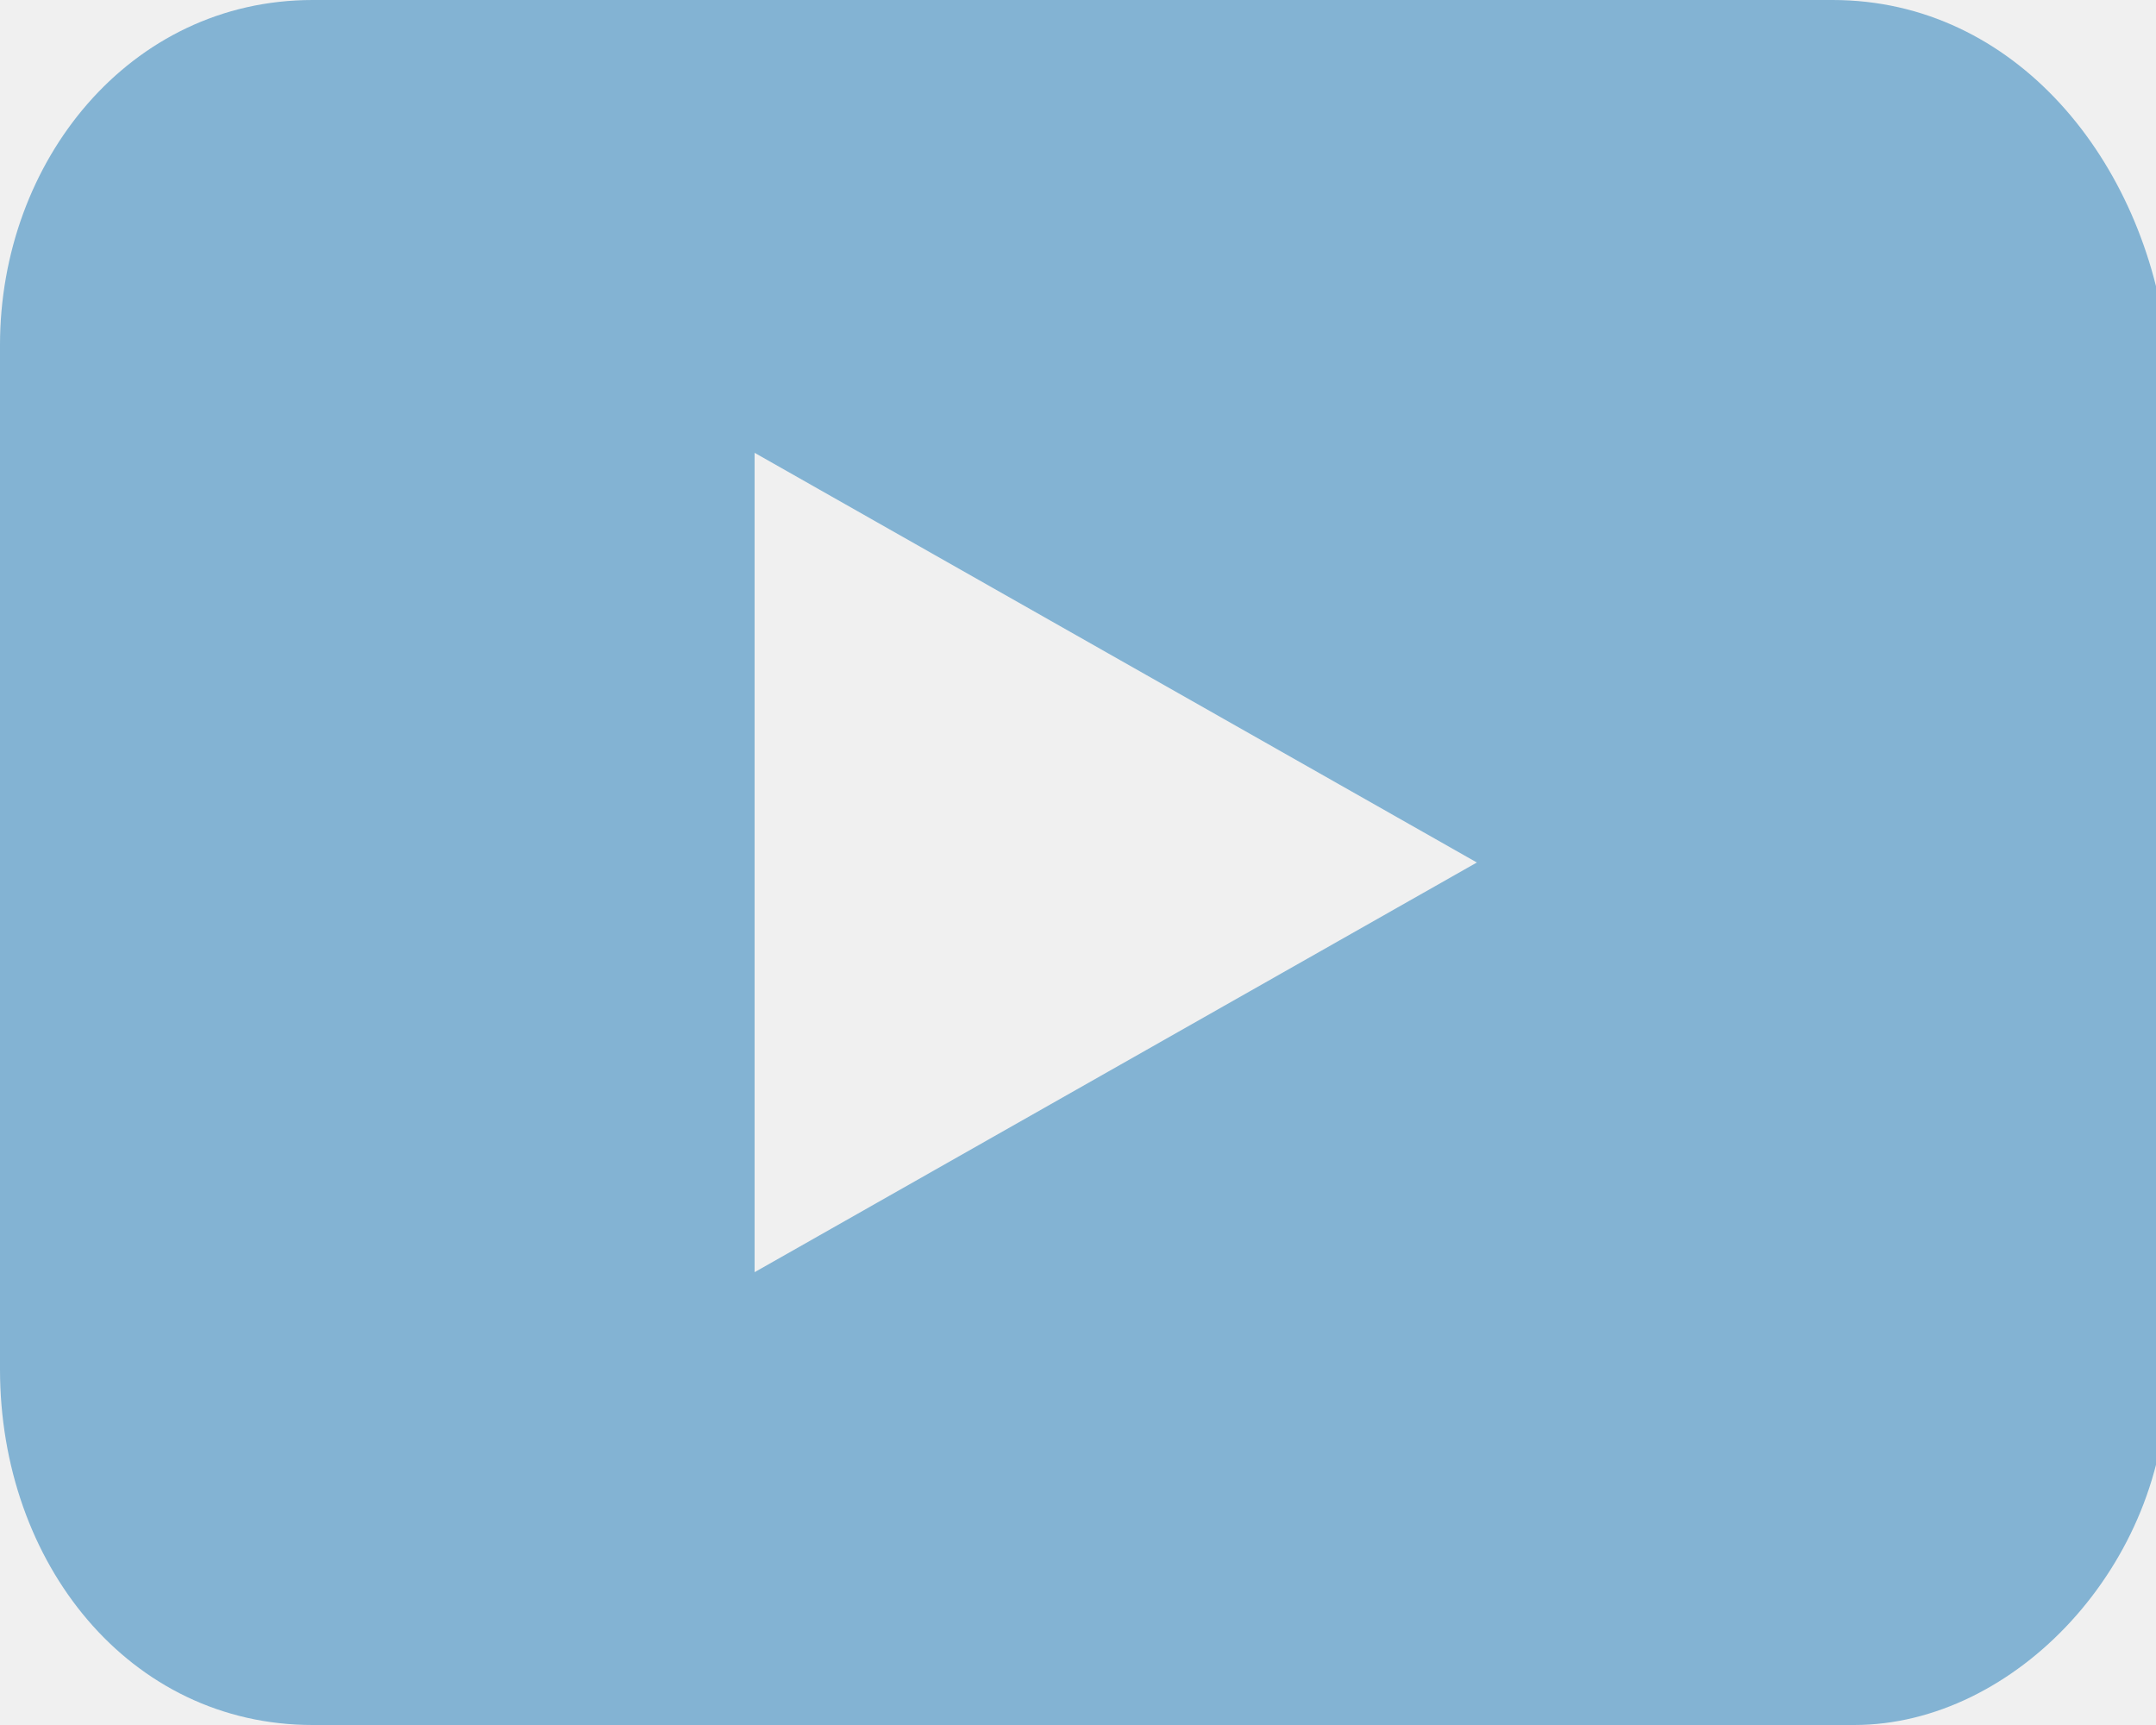
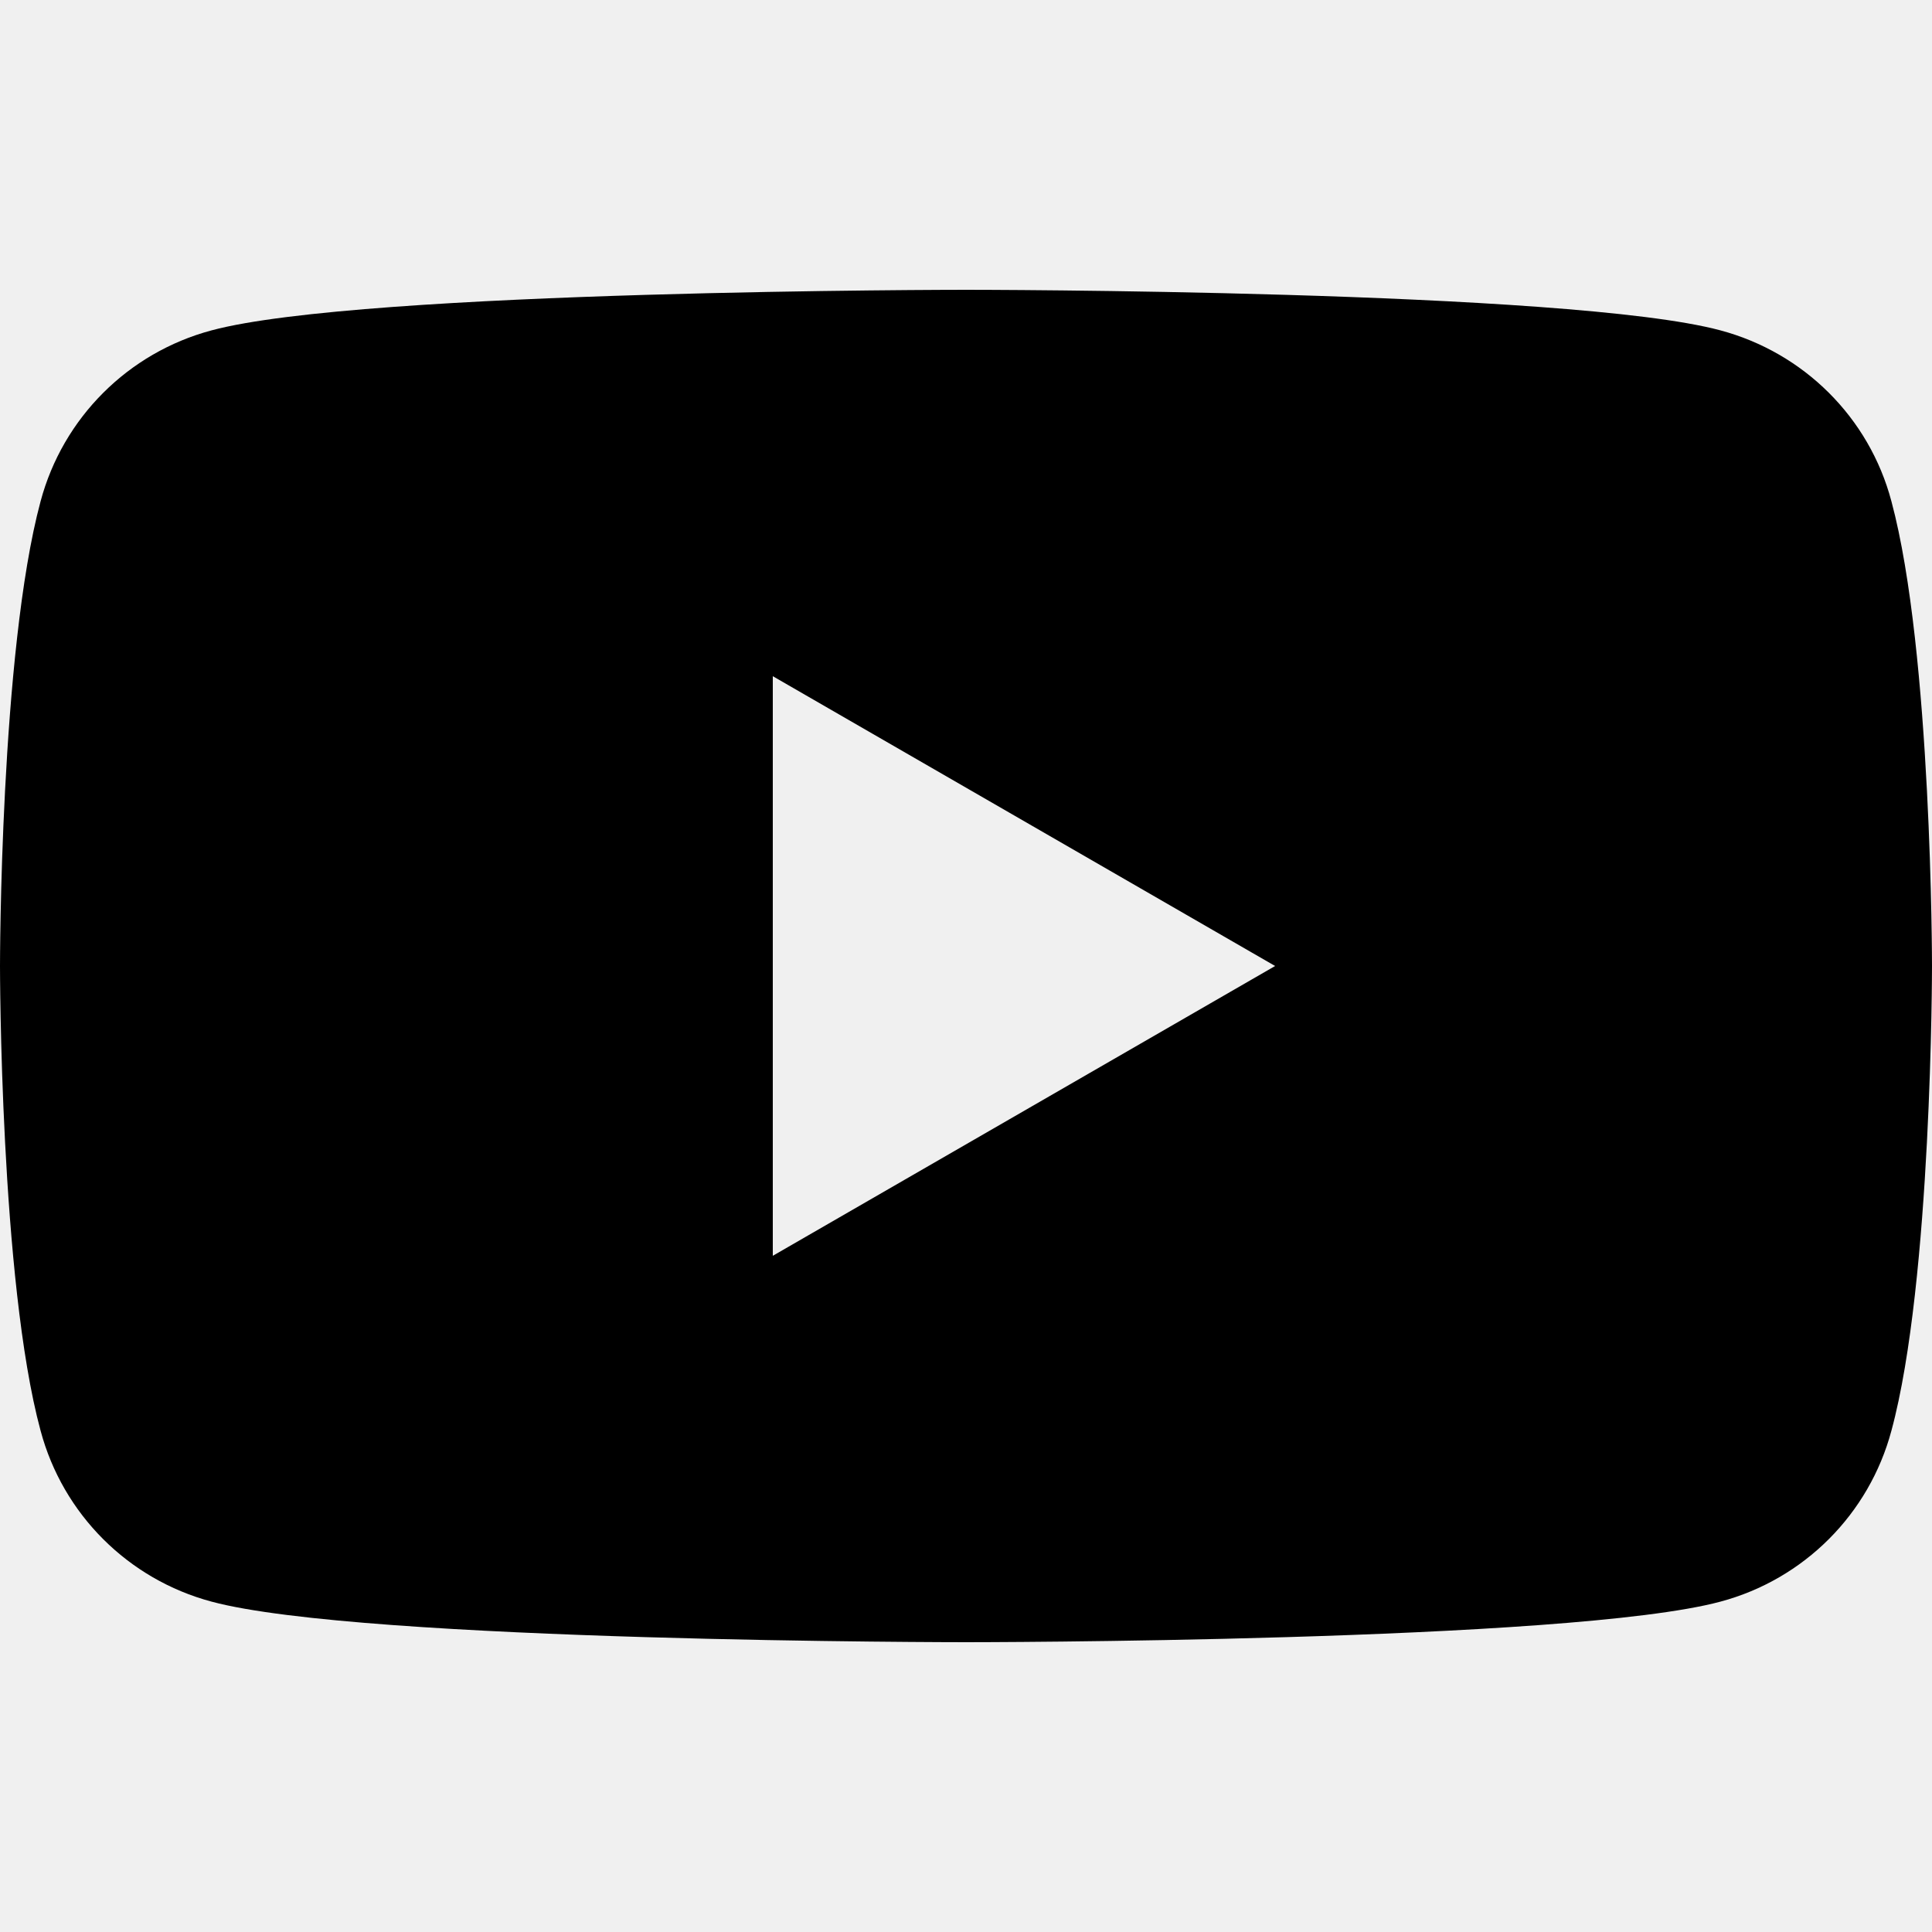
- <svg xmlns="http://www.w3.org/2000/svg" width="20" height="16" viewBox="0 0 20 16" fill="none">
-   <g clip-path="url(#clip0_19749_91)">
-     <path d="M17 0H2.9C1.2 0 0 1.5 0 3.2v9.5C0 14.5 1.2 16 2.9 16h14.3c1.5 0 2.9-1.5 2.9-3.2V3.2C19.9 1.5 18.7 0 17 0ZM7 11.8V4.2L13.7 8 7 11.8Z" fill="#83B3D3" />
-   </g>
-   <defs>
-     <clipPath id="clip0_19749_91">
-       <rect width="20" height="16" fill="white" />
-     </clipPath>
-   </defs>
+ <svg xmlns="http://www.w3.org/2000/svg" width="20" height="20" viewBox="0 0 20 20">
+   <path fill-rule="evenodd" clip-rule="evenodd" d="M17.81 3.42c.86.23 1.54.9 1.77 1.77C20 6.75 20 10 20 10s0 3.26-.42 4.81a2.5 2.5 0 0 1-1.77 1.77C16.25 17 10 17 10 17s-6.25 0-7.81-.42a2.5 2.5 0 0 1-1.77-1.77C0 13.26 0 10 0 10s0-3.25.42-4.81a2.5 2.5 0 0 1 1.77-1.77C3.75 3 10 3 10 3s6.25 0 7.81.42ZM13.2 10 8 13V7l5.2 3Z" />
</svg>
